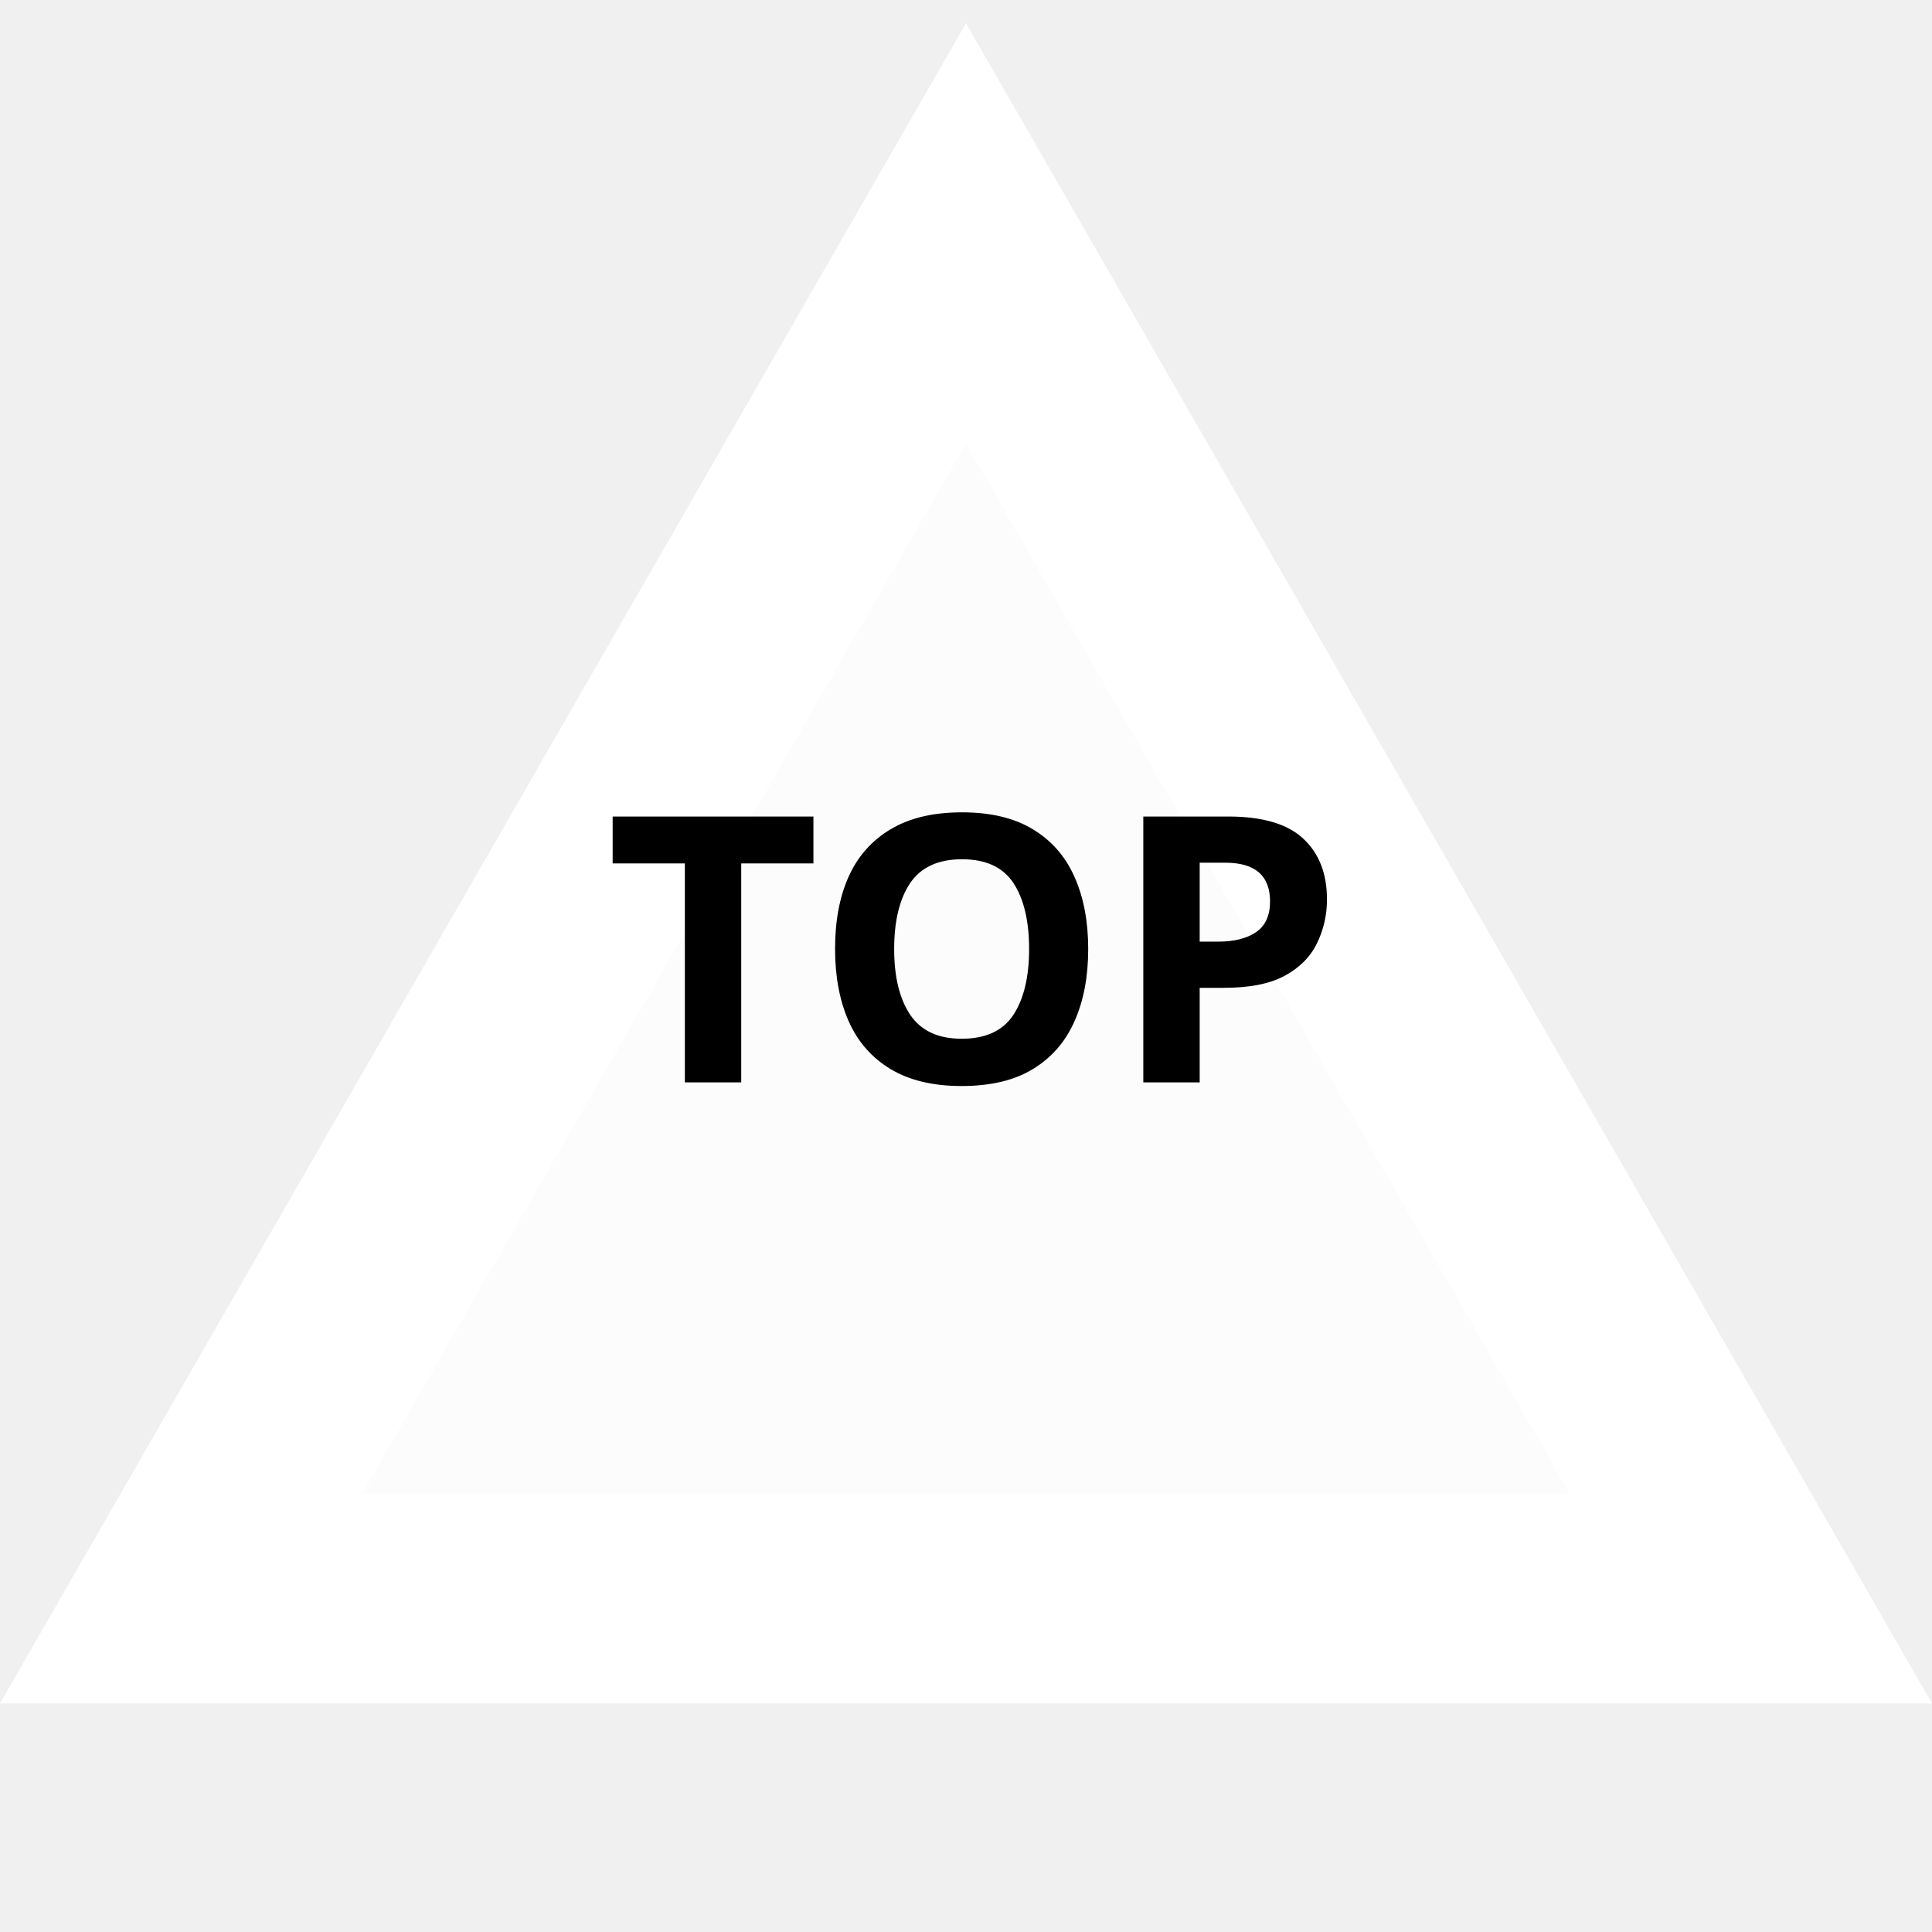
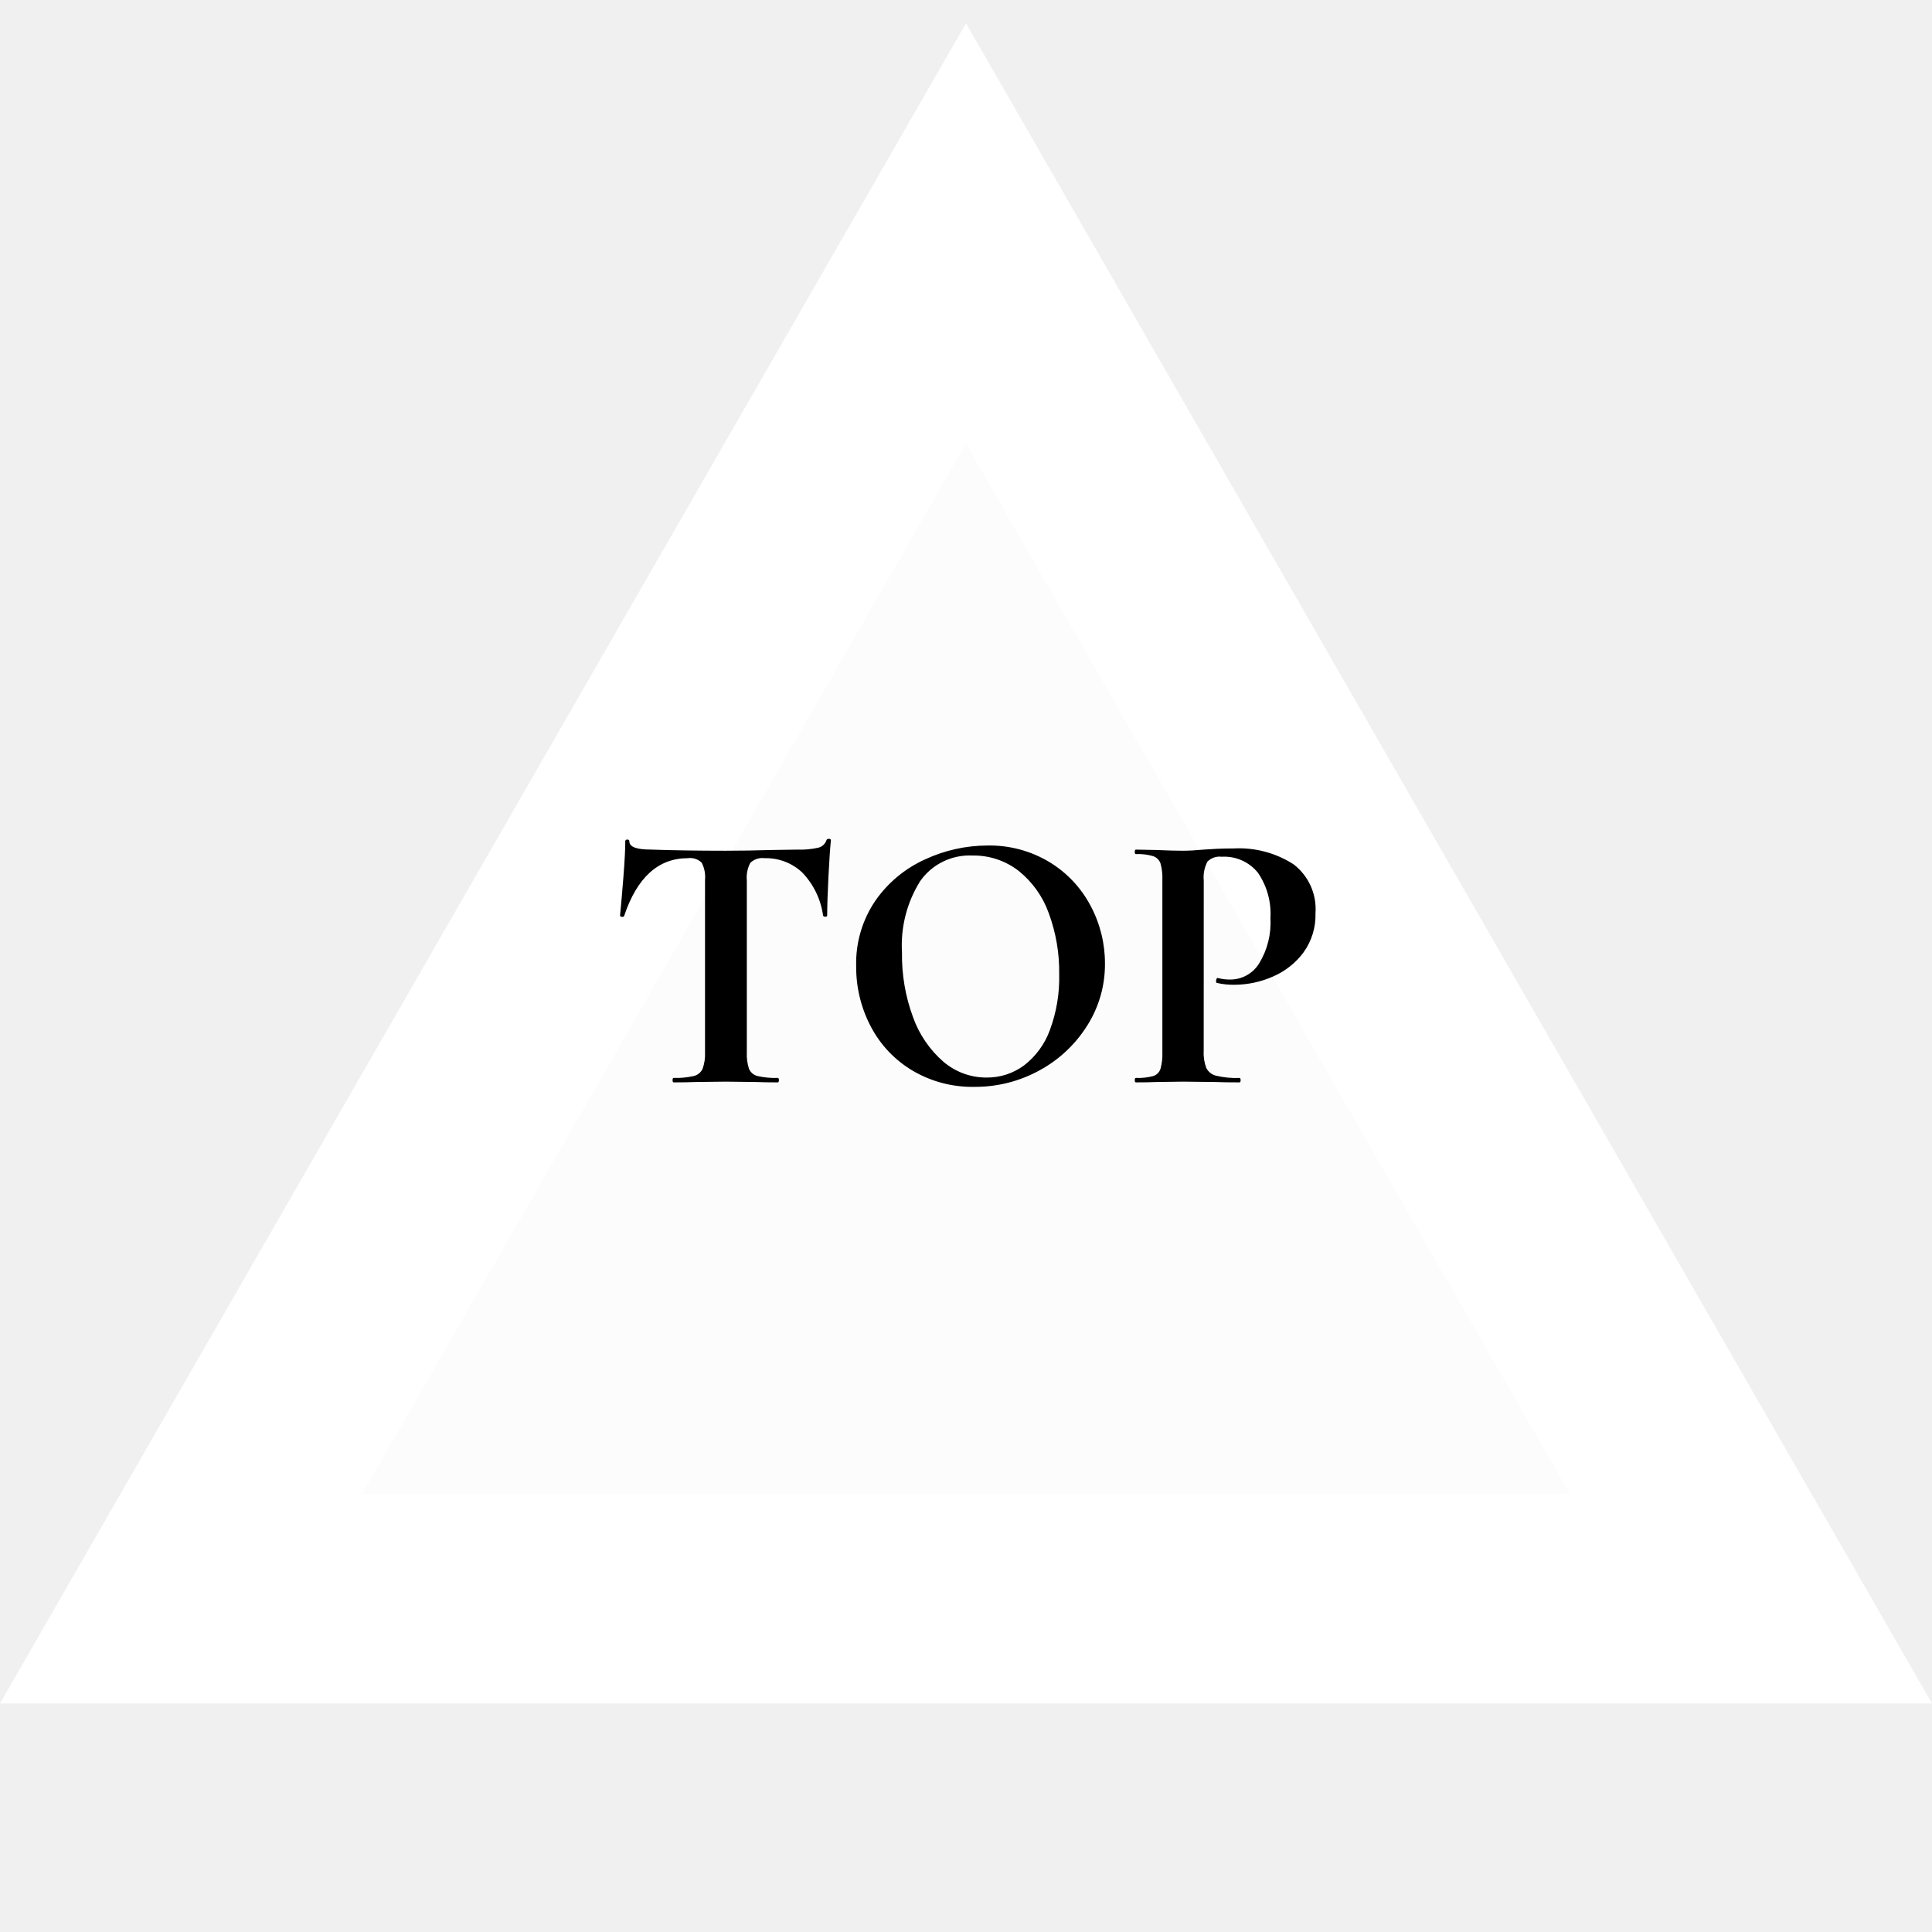
<svg xmlns="http://www.w3.org/2000/svg" width="166" height="166" viewBox="0 0 166 166">
  <g transform="translate(-194 -279)">
    <g transform="translate(194 281)" fill="rgba(255,255,255,0.8)">
      <path d="M 150.444 135.362 L 15.556 135.362 L 83 18.057 L 150.444 135.362 Z" stroke="none" />
      <path d="M 83 36.113 L 31.112 126.362 L 134.888 126.362 L 83 36.113 M 83 0 L 166 144.362 L 0 144.362 L 83 0 Z" stroke="none" fill="#fff" />
    </g>
-     <text transform="translate(246 372)" font-size="32" font-family="Cormorant-Bold, Cormorant" font-weight="700">
-       <tspan x="0" y="0">TOP</tspan>
-     </text>
+     <path d="M7.1-19.264q-3.808,0-5.472,4.96-.032.1-.192.08t-.16-.112q.128-1.28.288-3.312t.16-3.056q0-.16.176-.16t.176.16q0,.7,1.824.7,2.752.1,6.432.1,1.888,0,4-.064L16.512-20a7.081,7.081,0,0,0,1.776-.16.98.98,0,0,0,.72-.64q.032-.128.208-.128t.176.128q-.1.96-.208,3.072t-.112,3.392q0,.1-.16.1t-.192-.1a6.668,6.668,0,0,0-1.792-3.7A4.543,4.543,0,0,0,13.7-19.264a1.492,1.492,0,0,0-1.232.4,2.676,2.676,0,0,0-.3,1.52V-2.592a3.933,3.933,0,0,0,.192,1.44,1.075,1.075,0,0,0,.736.608,6.7,6.7,0,0,0,1.728.16q.1,0,.1.192t-.1.192q-1.152,0-1.824-.032L10.336-.064,7.744-.032Q7.072,0,5.888,0q-.1,0-.1-.192t.1-.192A6.731,6.731,0,0,0,7.6-.544a1.125,1.125,0,0,0,.768-.624,3.672,3.672,0,0,0,.208-1.424V-17.408a2.628,2.628,0,0,0-.288-1.472A1.427,1.427,0,0,0,7.1-19.264ZM31.712.384a10.092,10.092,0,0,1-5.3-1.392,9.535,9.535,0,0,1-3.584-3.776,10.929,10.929,0,0,1-1.264-5.2,9.526,9.526,0,0,1,1.664-5.648A10.427,10.427,0,0,1,27.5-19.168a12.767,12.767,0,0,1,5.328-1.184,9.955,9.955,0,0,1,5.344,1.424,9.651,9.651,0,0,1,3.536,3.76,10.481,10.481,0,0,1,1.232,4.96,9.81,9.81,0,0,1-1.536,5.344A11.036,11.036,0,0,1,37.3-1.024,11.457,11.457,0,0,1,31.712.384Zm1.056-.8a5.318,5.318,0,0,0,3.216-1.04A6.742,6.742,0,0,0,38.208-4.5a12.869,12.869,0,0,0,.8-4.784,14.526,14.526,0,0,0-.9-5.264,8.192,8.192,0,0,0-2.592-3.632,6.3,6.3,0,0,0-3.968-1.312,5.177,5.177,0,0,0-4.48,2.192A10.393,10.393,0,0,0,25.5-11.168a15.341,15.341,0,0,0,.944,5.552A9.134,9.134,0,0,0,29.04-1.792,5.661,5.661,0,0,0,32.768-.416Zm18.656-2.3a3.643,3.643,0,0,0,.224,1.488,1.3,1.3,0,0,0,.848.656,7.457,7.457,0,0,0,2,.192q.1,0,.1.192T54.5,0q-1.312,0-2.048-.032L49.664-.064l-2.336.032Q46.688,0,45.6,0q-.1,0-.1-.192t.1-.192a4.978,4.978,0,0,0,1.488-.16.959.959,0,0,0,.624-.624,4.686,4.686,0,0,0,.16-1.424V-17.408a4.521,4.521,0,0,0-.16-1.408,1.007,1.007,0,0,0-.64-.624,4.57,4.57,0,0,0-1.472-.176q-.1,0-.1-.192T45.6-20l1.7.032q1.472.064,2.336.064.768,0,1.824-.1.416-.032,1.056-.064t1.472-.032a8.66,8.66,0,0,1,5.152,1.36,4.837,4.837,0,0,1,1.888,4.208A5.469,5.469,0,0,1,60-11.168a6.428,6.428,0,0,1-2.64,2.08,8.216,8.216,0,0,1-3.312.7,6.251,6.251,0,0,1-1.5-.16q-.064,0-.064-.16a.426.426,0,0,1,.048-.192q.048-.1.112-.064a4.23,4.23,0,0,0,1.088.128,2.909,2.909,0,0,0,2.448-1.376,6.681,6.681,0,0,0,.976-3.9,6.228,6.228,0,0,0-1.072-3.9,3.716,3.716,0,0,0-3.12-1.376,1.464,1.464,0,0,0-1.216.416,2.88,2.88,0,0,0-.32,1.632Z" transform="translate(246 372)" />
    <rect width="166" height="166" transform="translate(194 279)" fill="none" />
  </g>
</svg>
